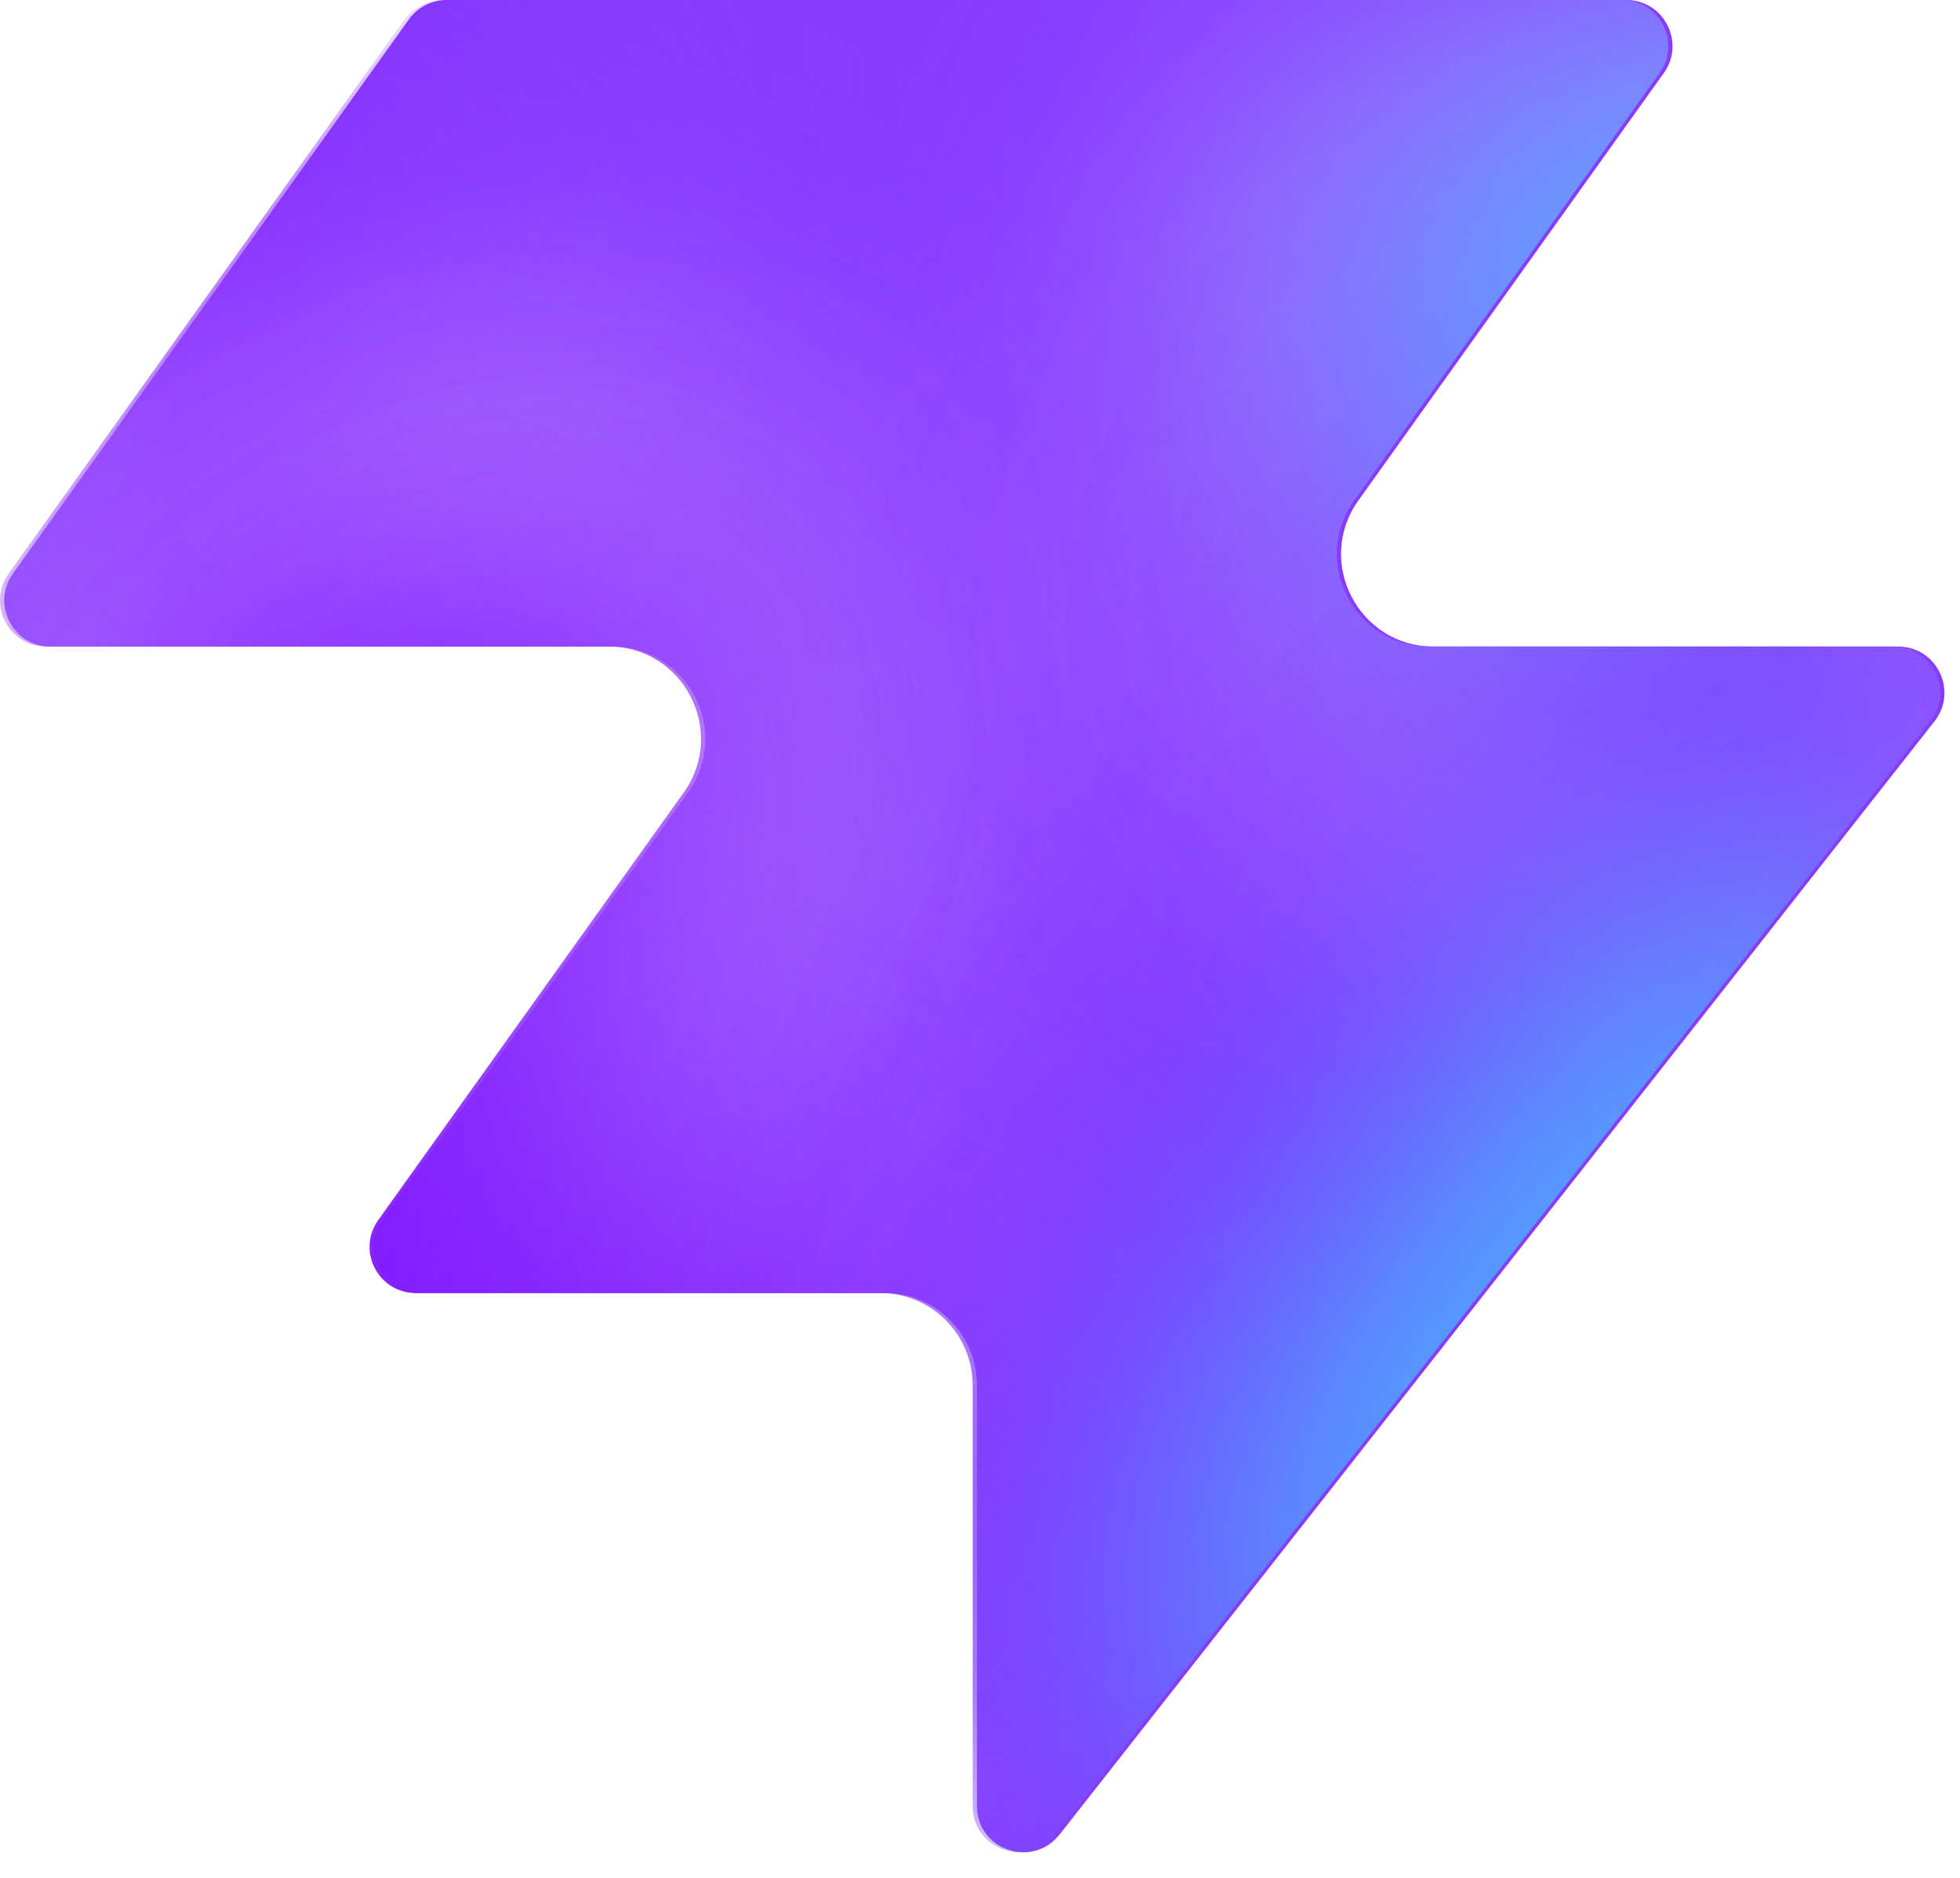
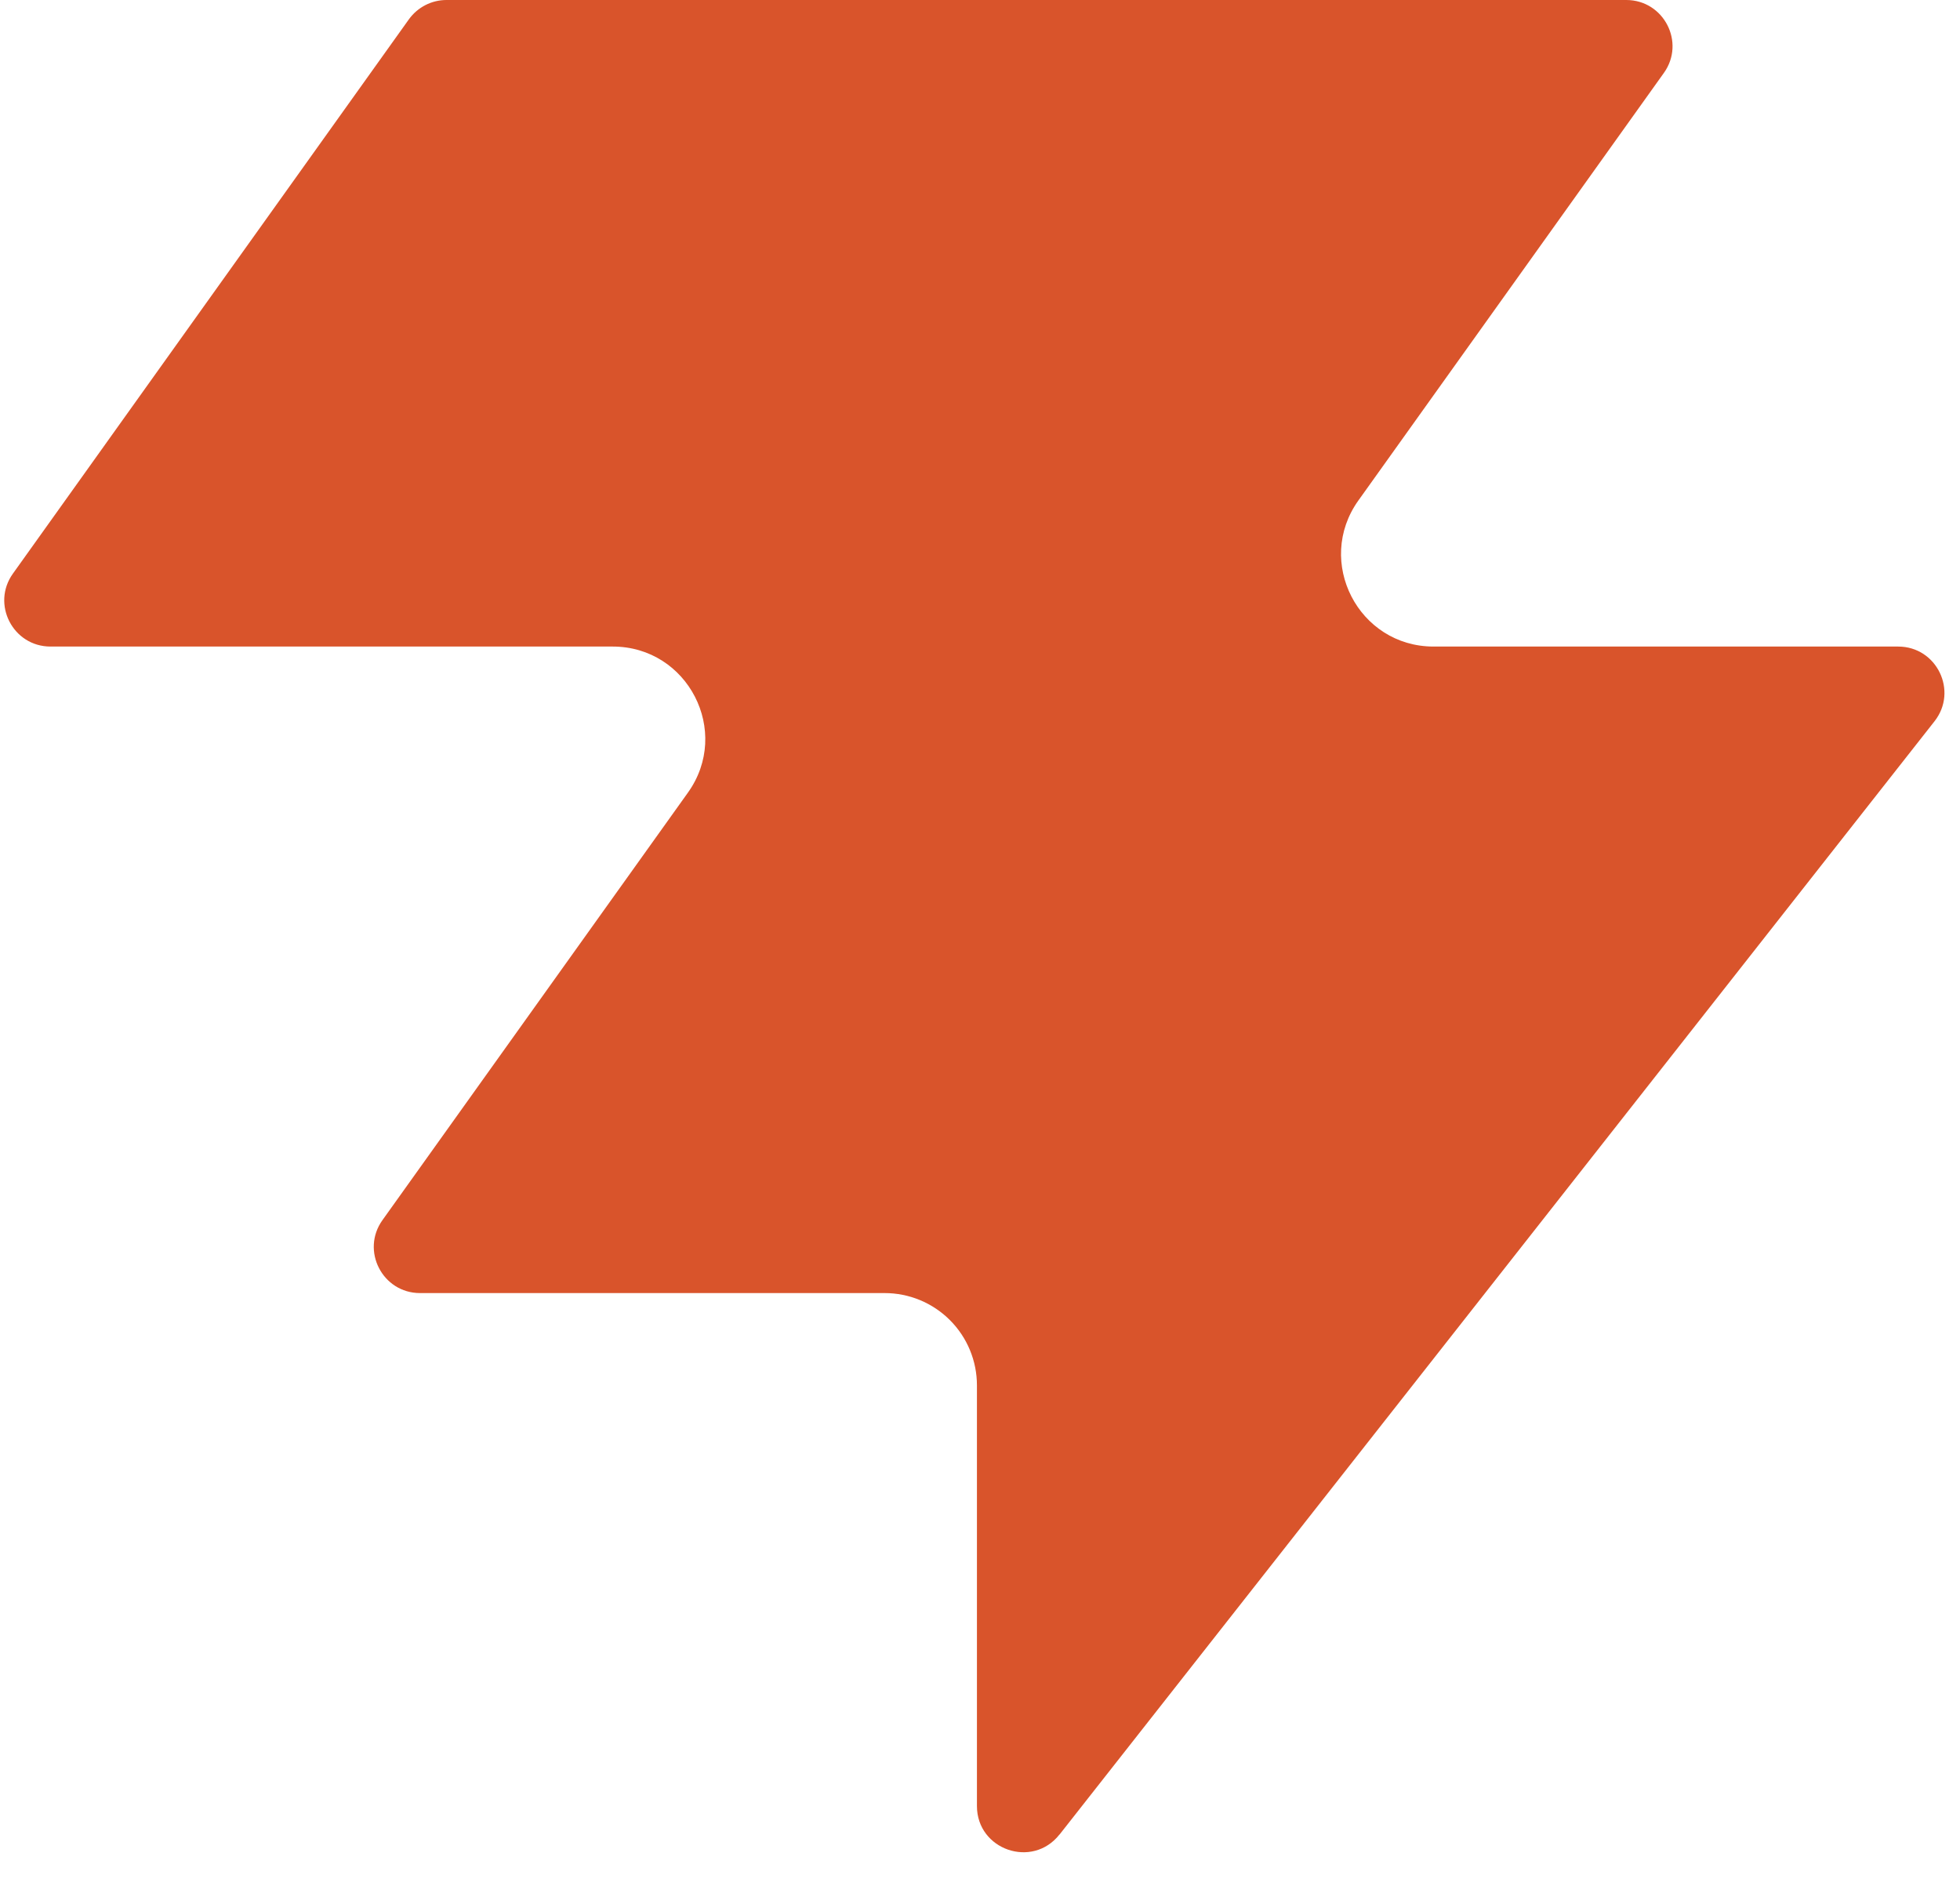
<svg xmlns="http://www.w3.org/2000/svg" width="48" height="46" fill="none" viewBox="0 0 48 46">
-   <path fill="#863bff" d="M25.946 44.938c-.664.845-2.021.375-2.021-.698V33.937a2.26 2.26 0 0 0-2.262-2.262H10.287c-.92 0-1.456-1.04-.92-1.788l7.48-10.471c1.07-1.497 0-3.578-1.842-3.578H1.237c-.92 0-1.456-1.04-.92-1.788L10.013.474c.214-.297.556-.474.92-.474h28.894c.92 0 1.456 1.04.92 1.788l-7.48 10.471c-1.07 1.498 0 3.579 1.842 3.579h11.377c.943 0 1.473 1.088.89 1.83L25.947 44.94z" style="fill:#863bff;fill:color(display-p3 .525 .23 1);fill-opacity:1" />
-   <mask id="a" width="48" height="46" x="0" y="0" maskUnits="userSpaceOnUse" style="mask-type:alpha">
-     <path fill="#000" d="M25.842 44.938c-.664.844-2.021.375-2.021-.698V33.937a2.26 2.26 0 0 0-2.262-2.262H10.183c-.92 0-1.456-1.04-.92-1.788l7.48-10.471c1.07-1.498 0-3.579-1.842-3.579H1.133c-.92 0-1.456-1.04-.92-1.787L9.91.473c.214-.297.556-.474.92-.474h28.894c.92 0 1.456 1.04.92 1.788l-7.48 10.471c-1.07 1.498 0 3.578 1.842 3.578h11.377c.943 0 1.473 1.088.89 1.832L25.843 44.94z" style="fill:#000;fill-opacity:1" />
-   </mask>
-   <g mask="url(#a)">
-     <g filter="url(#b)">
-       <ellipse cx="5.508" cy="14.704" fill="#ede6ff" rx="5.508" ry="14.704" style="fill:#ede6ff;fill:color(display-p3 .927 .903 1);fill-opacity:1" transform="matrix(.00324 1 1 -.00324 -4.47 31.516)" />
-     </g>
-     <g filter="url(#c)">
-       <ellipse cx="10.399" cy="29.851" fill="#ede6ff" rx="10.399" ry="29.851" style="fill:#ede6ff;fill:color(display-p3 .927 .903 1);fill-opacity:1" transform="matrix(.00324 1 1 -.00324 -39.328 7.883)" />
-     </g>
-     <g filter="url(#d)">
-       <ellipse cx="5.508" cy="30.487" fill="#7e14ff" rx="5.508" ry="30.487" style="fill:#7e14ff;fill:color(display-p3 .492 .077 1);fill-opacity:1" transform="rotate(89.814 -25.913 -14.639)scale(1 -1)" />
-     </g>
-     <g filter="url(#e)">
-       <ellipse cx="5.508" cy="30.599" fill="#7e14ff" rx="5.508" ry="30.599" style="fill:#7e14ff;fill:color(display-p3 .492 .077 1);fill-opacity:1" transform="rotate(89.814 -32.644 -3.334)scale(1 -1)" />
-     </g>
-     <g filter="url(#f)">
-       <ellipse cx="5.508" cy="30.599" fill="#7e14ff" rx="5.508" ry="30.599" style="fill:#7e14ff;fill:color(display-p3 .492 .077 1);fill-opacity:1" transform="matrix(.00324 1 1 -.00324 -34.34 30.47)" />
-     </g>
-     <g filter="url(#g)">
-       <ellipse cx="14.072" cy="22.078" fill="#ede6ff" rx="14.072" ry="22.078" style="fill:#ede6ff;fill:color(display-p3 .927 .903 1);fill-opacity:1" transform="rotate(93.35 24.506 48.493)scale(-1 1)" />
-     </g>
-     <g filter="url(#h)">
-       <ellipse cx="3.47" cy="21.501" fill="#7e14ff" rx="3.47" ry="21.501" style="fill:#7e14ff;fill:color(display-p3 .492 .077 1);fill-opacity:1" transform="rotate(89.009 28.708 47.59)scale(-1 1)" />
-     </g>
-     <g filter="url(#i)">
-       <ellipse cx="3.47" cy="21.501" fill="#7e14ff" rx="3.47" ry="21.501" style="fill:#7e14ff;fill:color(display-p3 .492 .077 1);fill-opacity:1" transform="rotate(89.009 28.708 47.59)scale(-1 1)" />
-     </g>
-     <g filter="url(#j)">
-       <ellipse cx=".387" cy="8.972" fill="#7e14ff" rx="4.407" ry="29.108" style="fill:#7e14ff;fill:color(display-p3 .492 .077 1);fill-opacity:1" transform="rotate(39.51 .387 8.972)" />
-     </g>
-     <g filter="url(#k)">
-       <ellipse cx="47.523" cy="-6.092" fill="#7e14ff" rx="4.407" ry="29.108" style="fill:#7e14ff;fill:color(display-p3 .492 .077 1);fill-opacity:1" transform="rotate(37.892 47.523 -6.092)" />
-     </g>
-     <g filter="url(#l)">
-       <ellipse cx="41.412" cy="6.333" fill="#47bfff" rx="5.971" ry="9.665" style="fill:#47bfff;fill:color(display-p3 .28 .748 1);fill-opacity:1" transform="rotate(37.892 41.412 6.333)" />
-     </g>
-     <g filter="url(#m)">
-       <ellipse cx="-1.879" cy="38.332" fill="#7e14ff" rx="4.407" ry="29.108" style="fill:#7e14ff;fill:color(display-p3 .492 .077 1);fill-opacity:1" transform="rotate(37.892 -1.88 38.332)" />
-     </g>
-     <g filter="url(#n)">
-       <ellipse cx="-1.879" cy="38.332" fill="#7e14ff" rx="4.407" ry="29.108" style="fill:#7e14ff;fill:color(display-p3 .492 .077 1);fill-opacity:1" transform="rotate(37.892 -1.88 38.332)" />
-     </g>
-     <g filter="url(#o)">
-       <ellipse cx="35.651" cy="29.907" fill="#7e14ff" rx="4.407" ry="29.108" style="fill:#7e14ff;fill:color(display-p3 .492 .077 1);fill-opacity:1" transform="rotate(37.892 35.651 29.907)" />
-     </g>
-     <g filter="url(#p)">
-       <ellipse cx="38.418" cy="32.4" fill="#47bfff" rx="5.971" ry="15.297" style="fill:#47bfff;fill:color(display-p3 .28 .748 1);fill-opacity:1" transform="rotate(37.892 38.418 32.4)" />
-     </g>
-   </g>
-   <defs>
-     <filter id="b" width="60.045" height="41.654" x="-19.77" y="16.149" color-interpolation-filters="sRGB" filterUnits="userSpaceOnUse">
-       <feFlood flood-opacity="0" result="BackgroundImageFix" />
-       <feBlend in="SourceGraphic" in2="BackgroundImageFix" result="shape" />
-       <feGaussianBlur result="effect1_foregroundBlur_2002_17158" stdDeviation="7.659" />
-     </filter>
-     <filter id="c" width="90.34" height="51.437" x="-54.613" y="-7.533" color-interpolation-filters="sRGB" filterUnits="userSpaceOnUse">
-       <feFlood flood-opacity="0" result="BackgroundImageFix" />
-       <feBlend in="SourceGraphic" in2="BackgroundImageFix" result="shape" />
-       <feGaussianBlur result="effect1_foregroundBlur_2002_17158" stdDeviation="7.659" />
-     </filter>
-     <filter id="d" width="79.355" height="29.4" x="-49.64" y="2.03" color-interpolation-filters="sRGB" filterUnits="userSpaceOnUse">
-       <feFlood flood-opacity="0" result="BackgroundImageFix" />
-       <feBlend in="SourceGraphic" in2="BackgroundImageFix" result="shape" />
-       <feGaussianBlur result="effect1_foregroundBlur_2002_17158" stdDeviation="4.596" />
-     </filter>
-     <filter id="e" width="79.579" height="29.4" x="-45.045" y="20.029" color-interpolation-filters="sRGB" filterUnits="userSpaceOnUse">
-       <feFlood flood-opacity="0" result="BackgroundImageFix" />
-       <feBlend in="SourceGraphic" in2="BackgroundImageFix" result="shape" />
-       <feGaussianBlur result="effect1_foregroundBlur_2002_17158" stdDeviation="4.596" />
-     </filter>
-     <filter id="f" width="79.579" height="29.4" x="-43.513" y="21.178" color-interpolation-filters="sRGB" filterUnits="userSpaceOnUse">
-       <feFlood flood-opacity="0" result="BackgroundImageFix" />
-       <feBlend in="SourceGraphic" in2="BackgroundImageFix" result="shape" />
-       <feGaussianBlur result="effect1_foregroundBlur_2002_17158" stdDeviation="4.596" />
-     </filter>
-     <filter id="g" width="74.749" height="58.852" x="15.756" y="-17.901" color-interpolation-filters="sRGB" filterUnits="userSpaceOnUse">
-       <feFlood flood-opacity="0" result="BackgroundImageFix" />
-       <feBlend in="SourceGraphic" in2="BackgroundImageFix" result="shape" />
-       <feGaussianBlur result="effect1_foregroundBlur_2002_17158" stdDeviation="7.659" />
-     </filter>
-     <filter id="h" width="61.377" height="25.362" x="23.548" y="2.284" color-interpolation-filters="sRGB" filterUnits="userSpaceOnUse">
-       <feFlood flood-opacity="0" result="BackgroundImageFix" />
-       <feBlend in="SourceGraphic" in2="BackgroundImageFix" result="shape" />
-       <feGaussianBlur result="effect1_foregroundBlur_2002_17158" stdDeviation="4.596" />
-     </filter>
-     <filter id="i" width="61.377" height="25.362" x="23.548" y="2.284" color-interpolation-filters="sRGB" filterUnits="userSpaceOnUse">
-       <feFlood flood-opacity="0" result="BackgroundImageFix" />
-       <feBlend in="SourceGraphic" in2="BackgroundImageFix" result="shape" />
-       <feGaussianBlur result="effect1_foregroundBlur_2002_17158" stdDeviation="4.596" />
-     </filter>
-     <filter id="j" width="56.045" height="63.649" x="-27.636" y="-22.853" color-interpolation-filters="sRGB" filterUnits="userSpaceOnUse">
-       <feFlood flood-opacity="0" result="BackgroundImageFix" />
-       <feBlend in="SourceGraphic" in2="BackgroundImageFix" result="shape" />
-       <feGaussianBlur result="effect1_foregroundBlur_2002_17158" stdDeviation="4.596" />
-     </filter>
-     <filter id="k" width="54.814" height="64.646" x="20.116" y="-38.415" color-interpolation-filters="sRGB" filterUnits="userSpaceOnUse">
-       <feFlood flood-opacity="0" result="BackgroundImageFix" />
-       <feBlend in="SourceGraphic" in2="BackgroundImageFix" result="shape" />
-       <feGaussianBlur result="effect1_foregroundBlur_2002_17158" stdDeviation="4.596" />
-     </filter>
-     <filter id="l" width="33.541" height="35.313" x="24.641" y="-11.323" color-interpolation-filters="sRGB" filterUnits="userSpaceOnUse">
-       <feFlood flood-opacity="0" result="BackgroundImageFix" />
-       <feBlend in="SourceGraphic" in2="BackgroundImageFix" result="shape" />
-       <feGaussianBlur result="effect1_foregroundBlur_2002_17158" stdDeviation="4.596" />
-     </filter>
-     <filter id="m" width="54.814" height="64.646" x="-29.286" y="6.009" color-interpolation-filters="sRGB" filterUnits="userSpaceOnUse">
-       <feFlood flood-opacity="0" result="BackgroundImageFix" />
-       <feBlend in="SourceGraphic" in2="BackgroundImageFix" result="shape" />
-       <feGaussianBlur result="effect1_foregroundBlur_2002_17158" stdDeviation="4.596" />
-     </filter>
-     <filter id="n" width="54.814" height="64.646" x="-29.286" y="6.009" color-interpolation-filters="sRGB" filterUnits="userSpaceOnUse">
-       <feFlood flood-opacity="0" result="BackgroundImageFix" />
-       <feBlend in="SourceGraphic" in2="BackgroundImageFix" result="shape" />
-       <feGaussianBlur result="effect1_foregroundBlur_2002_17158" stdDeviation="4.596" />
-     </filter>
-     <filter id="o" width="54.814" height="64.646" x="8.244" y="-2.416" color-interpolation-filters="sRGB" filterUnits="userSpaceOnUse">
-       <feFlood flood-opacity="0" result="BackgroundImageFix" />
-       <feBlend in="SourceGraphic" in2="BackgroundImageFix" result="shape" />
-       <feGaussianBlur result="effect1_foregroundBlur_2002_17158" stdDeviation="4.596" />
-     </filter>
-     <filter id="p" width="39.409" height="43.623" x="18.713" y="10.588" color-interpolation-filters="sRGB" filterUnits="userSpaceOnUse">
-       <feFlood flood-opacity="0" result="BackgroundImageFix" />
-       <feBlend in="SourceGraphic" in2="BackgroundImageFix" result="shape" />
-       <feGaussianBlur result="effect1_foregroundBlur_2002_17158" stdDeviation="4.596" />
-     </filter>
-   </defs>
+   <path fill="#D9542B" d="M25.946 44.938c-.664.845-2.021.375-2.021-.698V33.937a2.26 2.26 0 0 0-2.262-2.262H10.287c-.92 0-1.456-1.04-.92-1.788l7.48-10.471c1.07-1.497 0-3.578-1.842-3.578H1.237c-.92 0-1.456-1.04-.92-1.788L10.013.474c.214-.297.556-.474.92-.474h28.894c.92 0 1.456 1.04.92 1.788l-7.48 10.471c-1.07 1.498 0 3.579 1.842 3.579h11.377c.943 0 1.473 1.088.89 1.83L25.947 44.94z" />
</svg>
